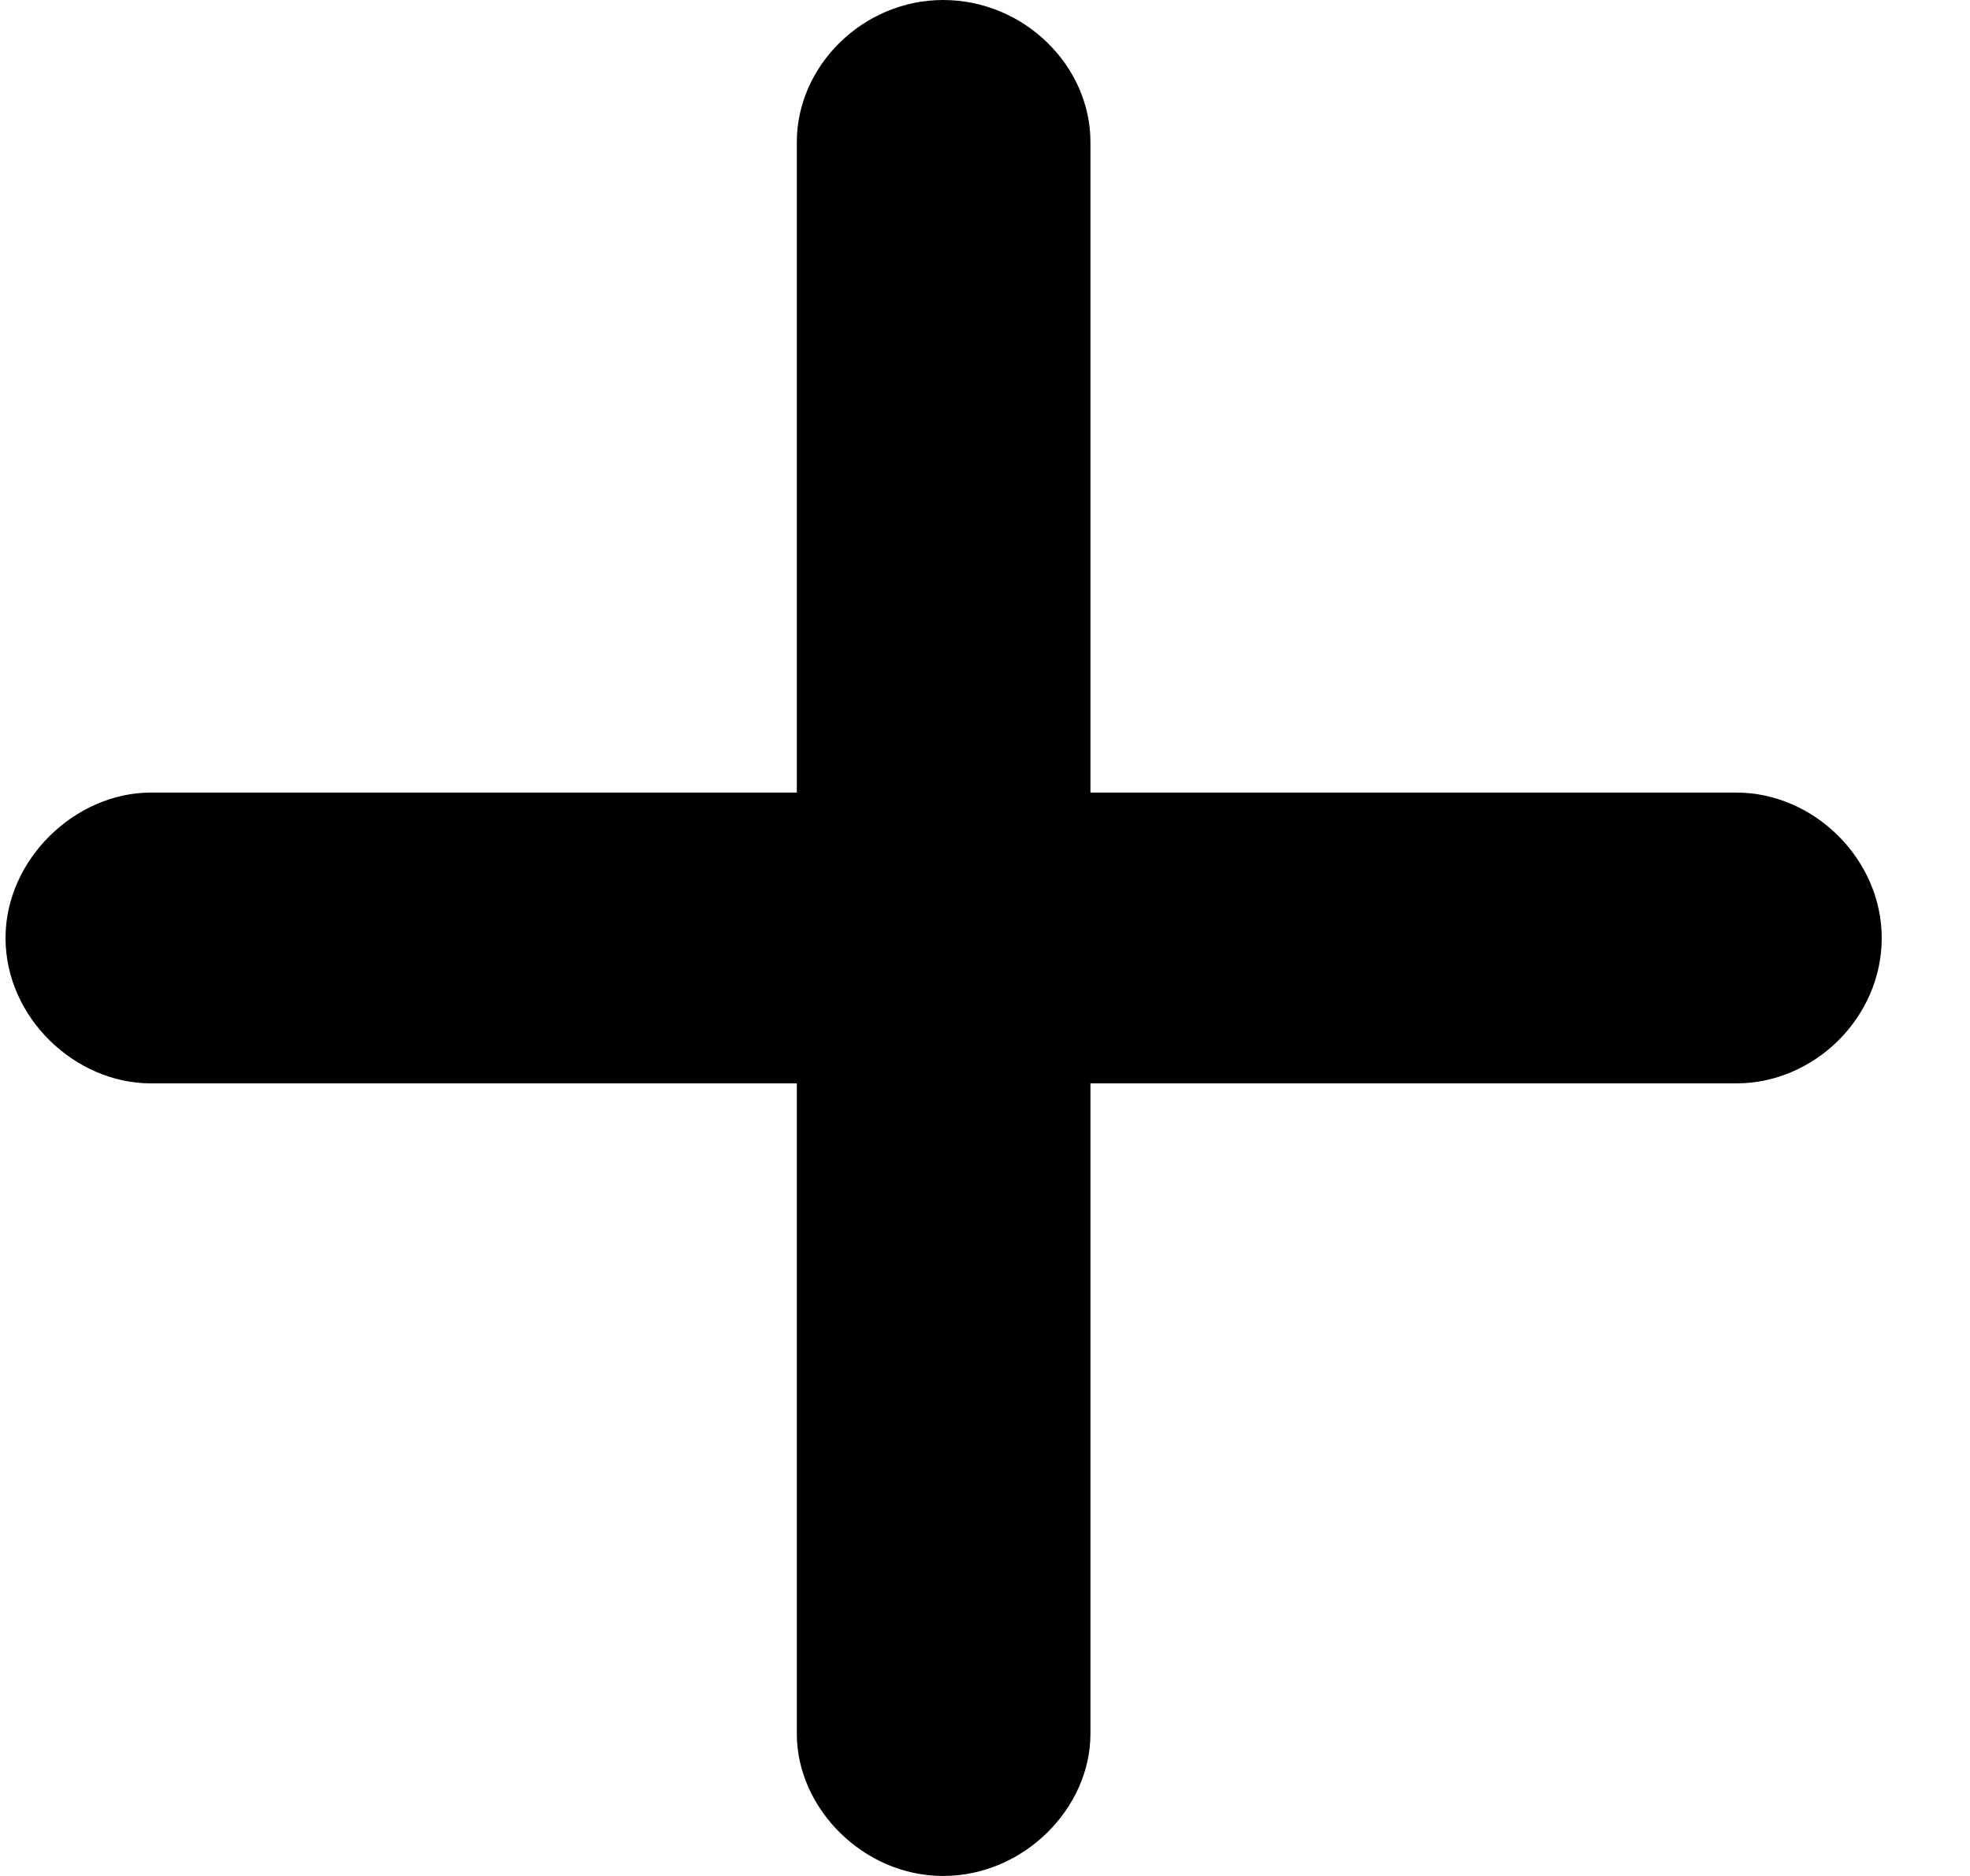
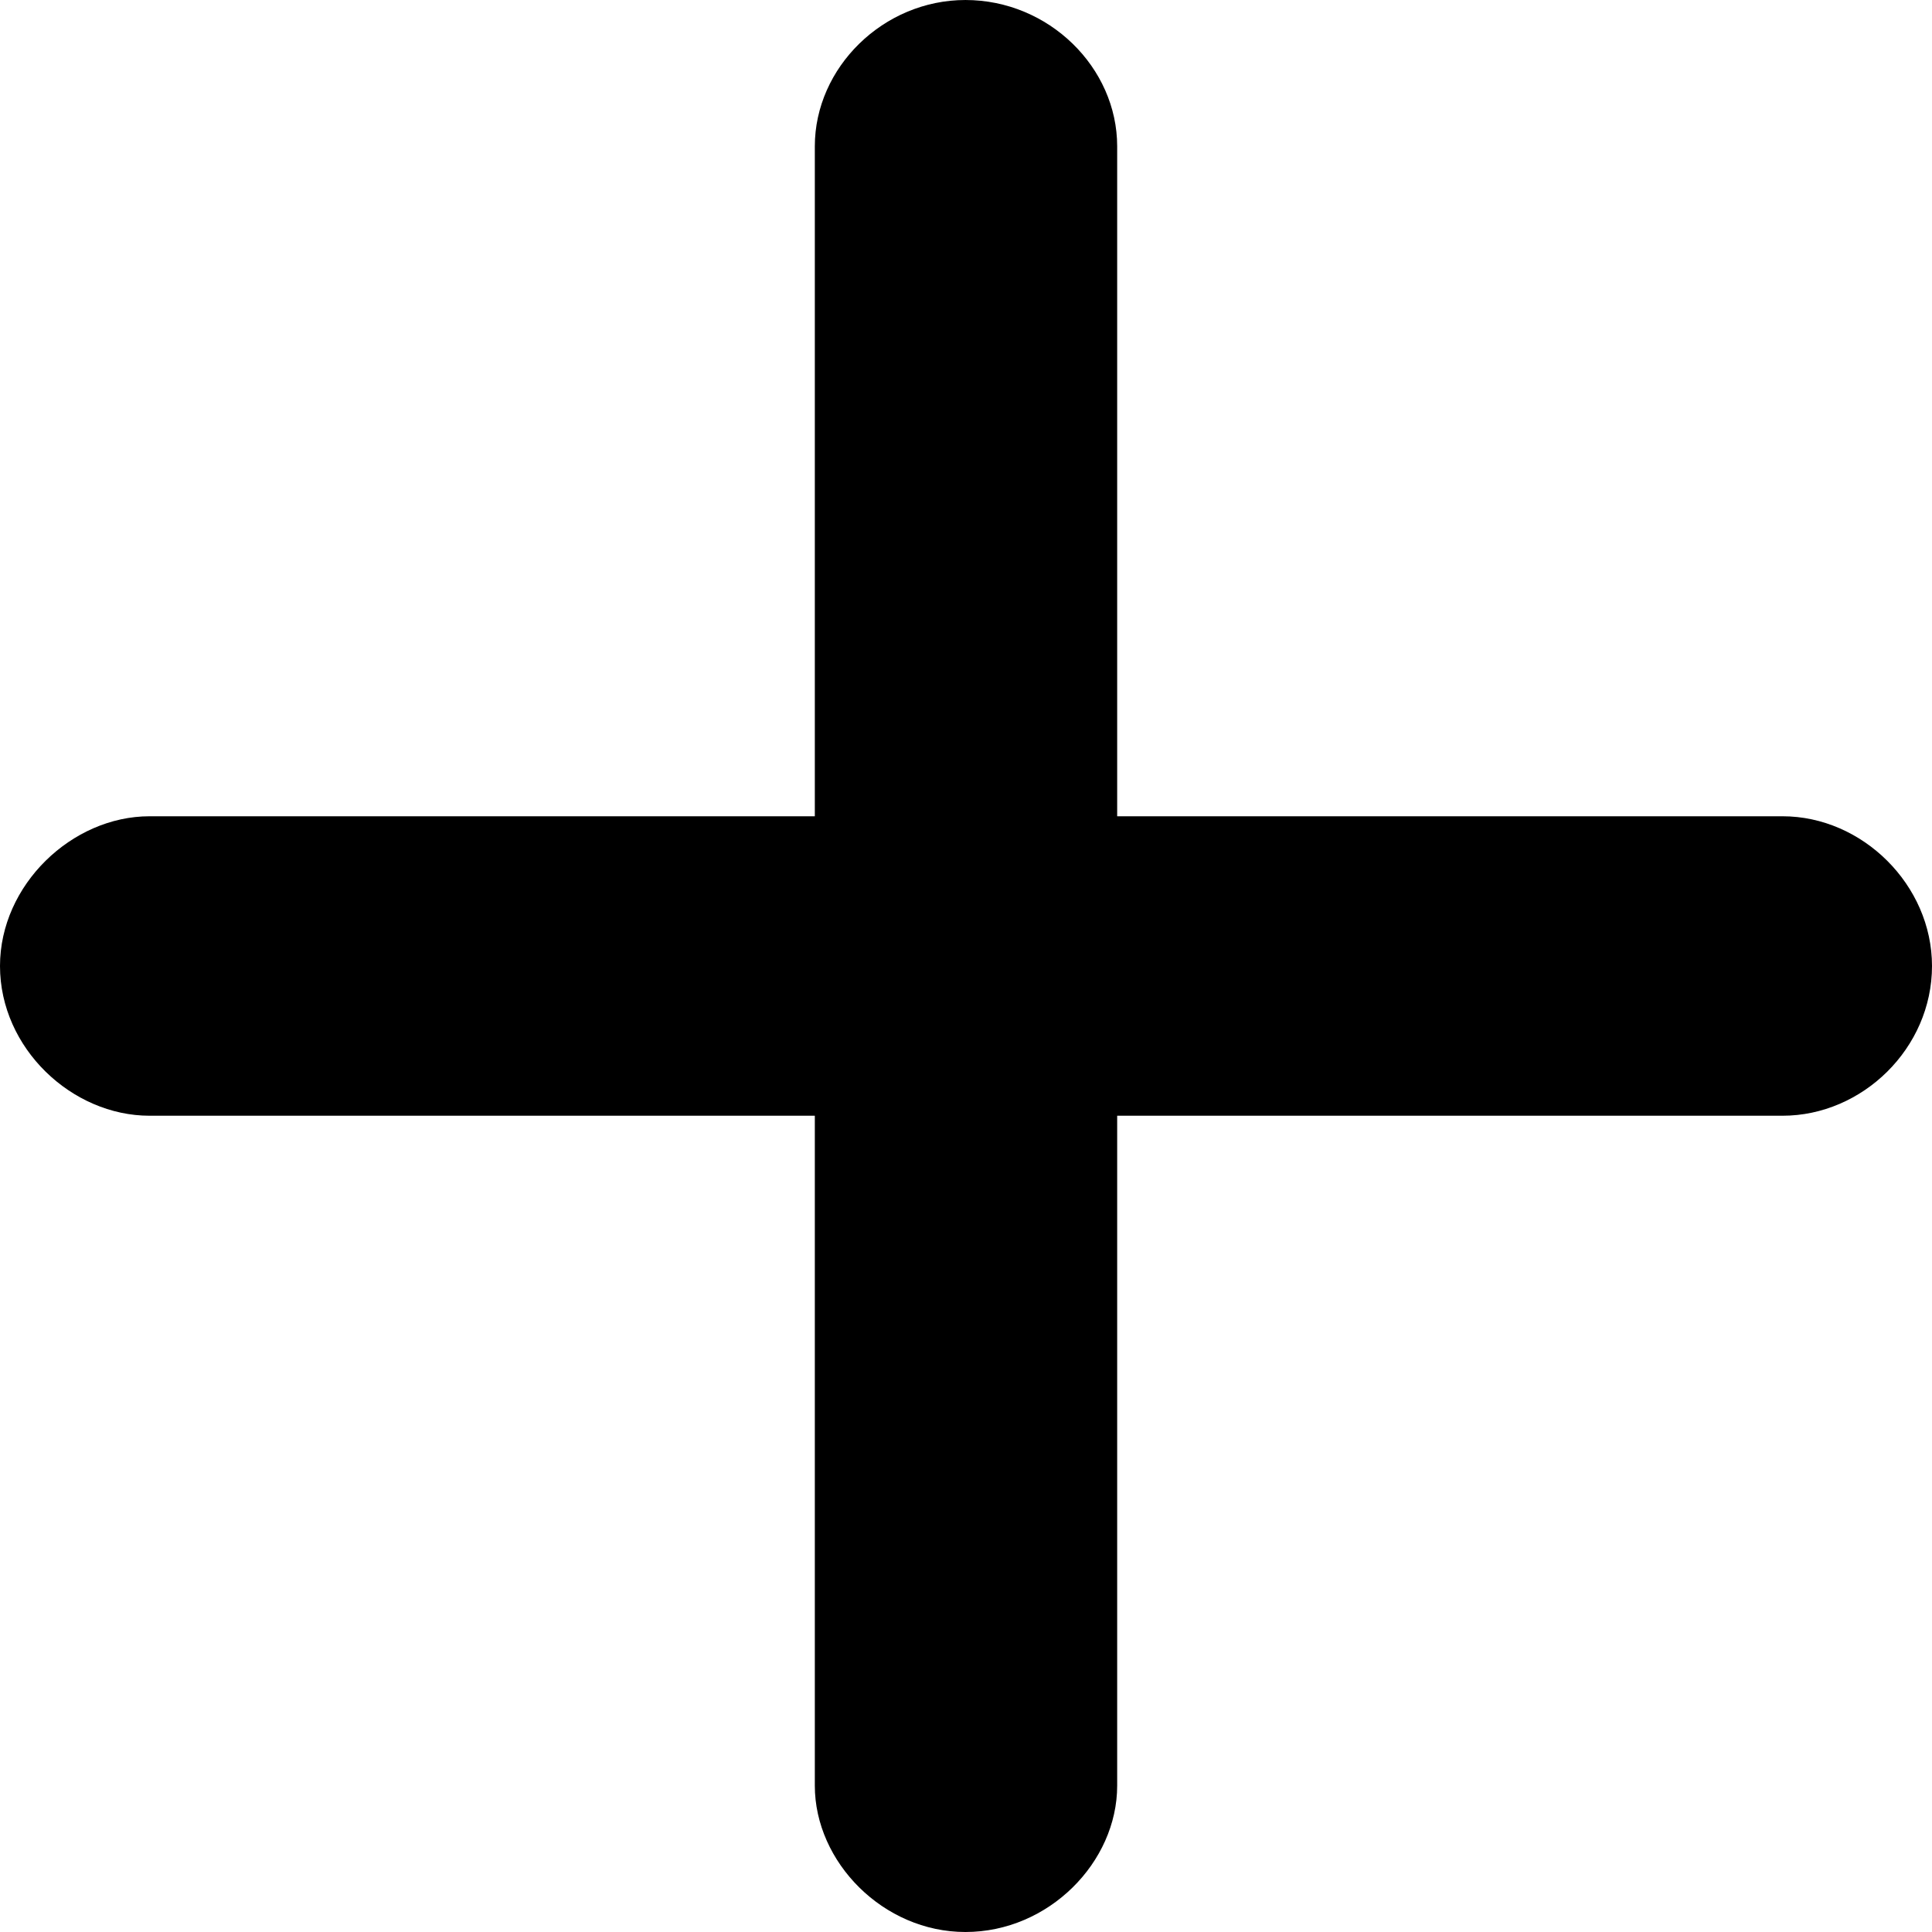
- <svg xmlns="http://www.w3.org/2000/svg" width="21" height="20" viewBox="0 0 21 20" fill="none">
-   <path d="M10.053 20C10.915 20 11.624 19.277 11.624 18.485V11.55H18.511C19.338 11.55 20.059 10.851 20.059 10C20.059 9.161 19.338 8.45 18.511 8.45H11.624V1.515C11.624 0.699 10.915 6.10352e-05 10.053 6.10352e-05C9.202 6.10352e-05 8.494 0.699 8.494 1.515V8.45H1.606C0.803 8.45 0.059 9.161 0.059 10C0.059 10.851 0.803 11.55 1.606 11.55H8.494V18.485C8.494 19.277 9.202 20 10.053 20Z" fill="black" />
+ <svg xmlns="http://www.w3.org/2000/svg" width="20" height="20" viewBox="0 0 20 20" fill="none">
+   <path d="M9.994 20C10.857 20 11.565 19.277 11.565 18.485V11.55H18.453C19.279 11.55 20 10.851 20 10C20 9.161 19.279 8.45 18.453 8.45H11.565V1.515C11.565 0.699 10.857 6.10352e-05 9.994 6.10352e-05C9.144 6.10352e-05 8.435 0.699 8.435 1.515V8.45H1.548C0.744 8.45 0 9.161 0 10C0 10.851 0.744 11.55 1.548 11.55H8.435V18.485C8.435 19.277 9.144 20 9.994 20Z" fill="black" />
</svg>
